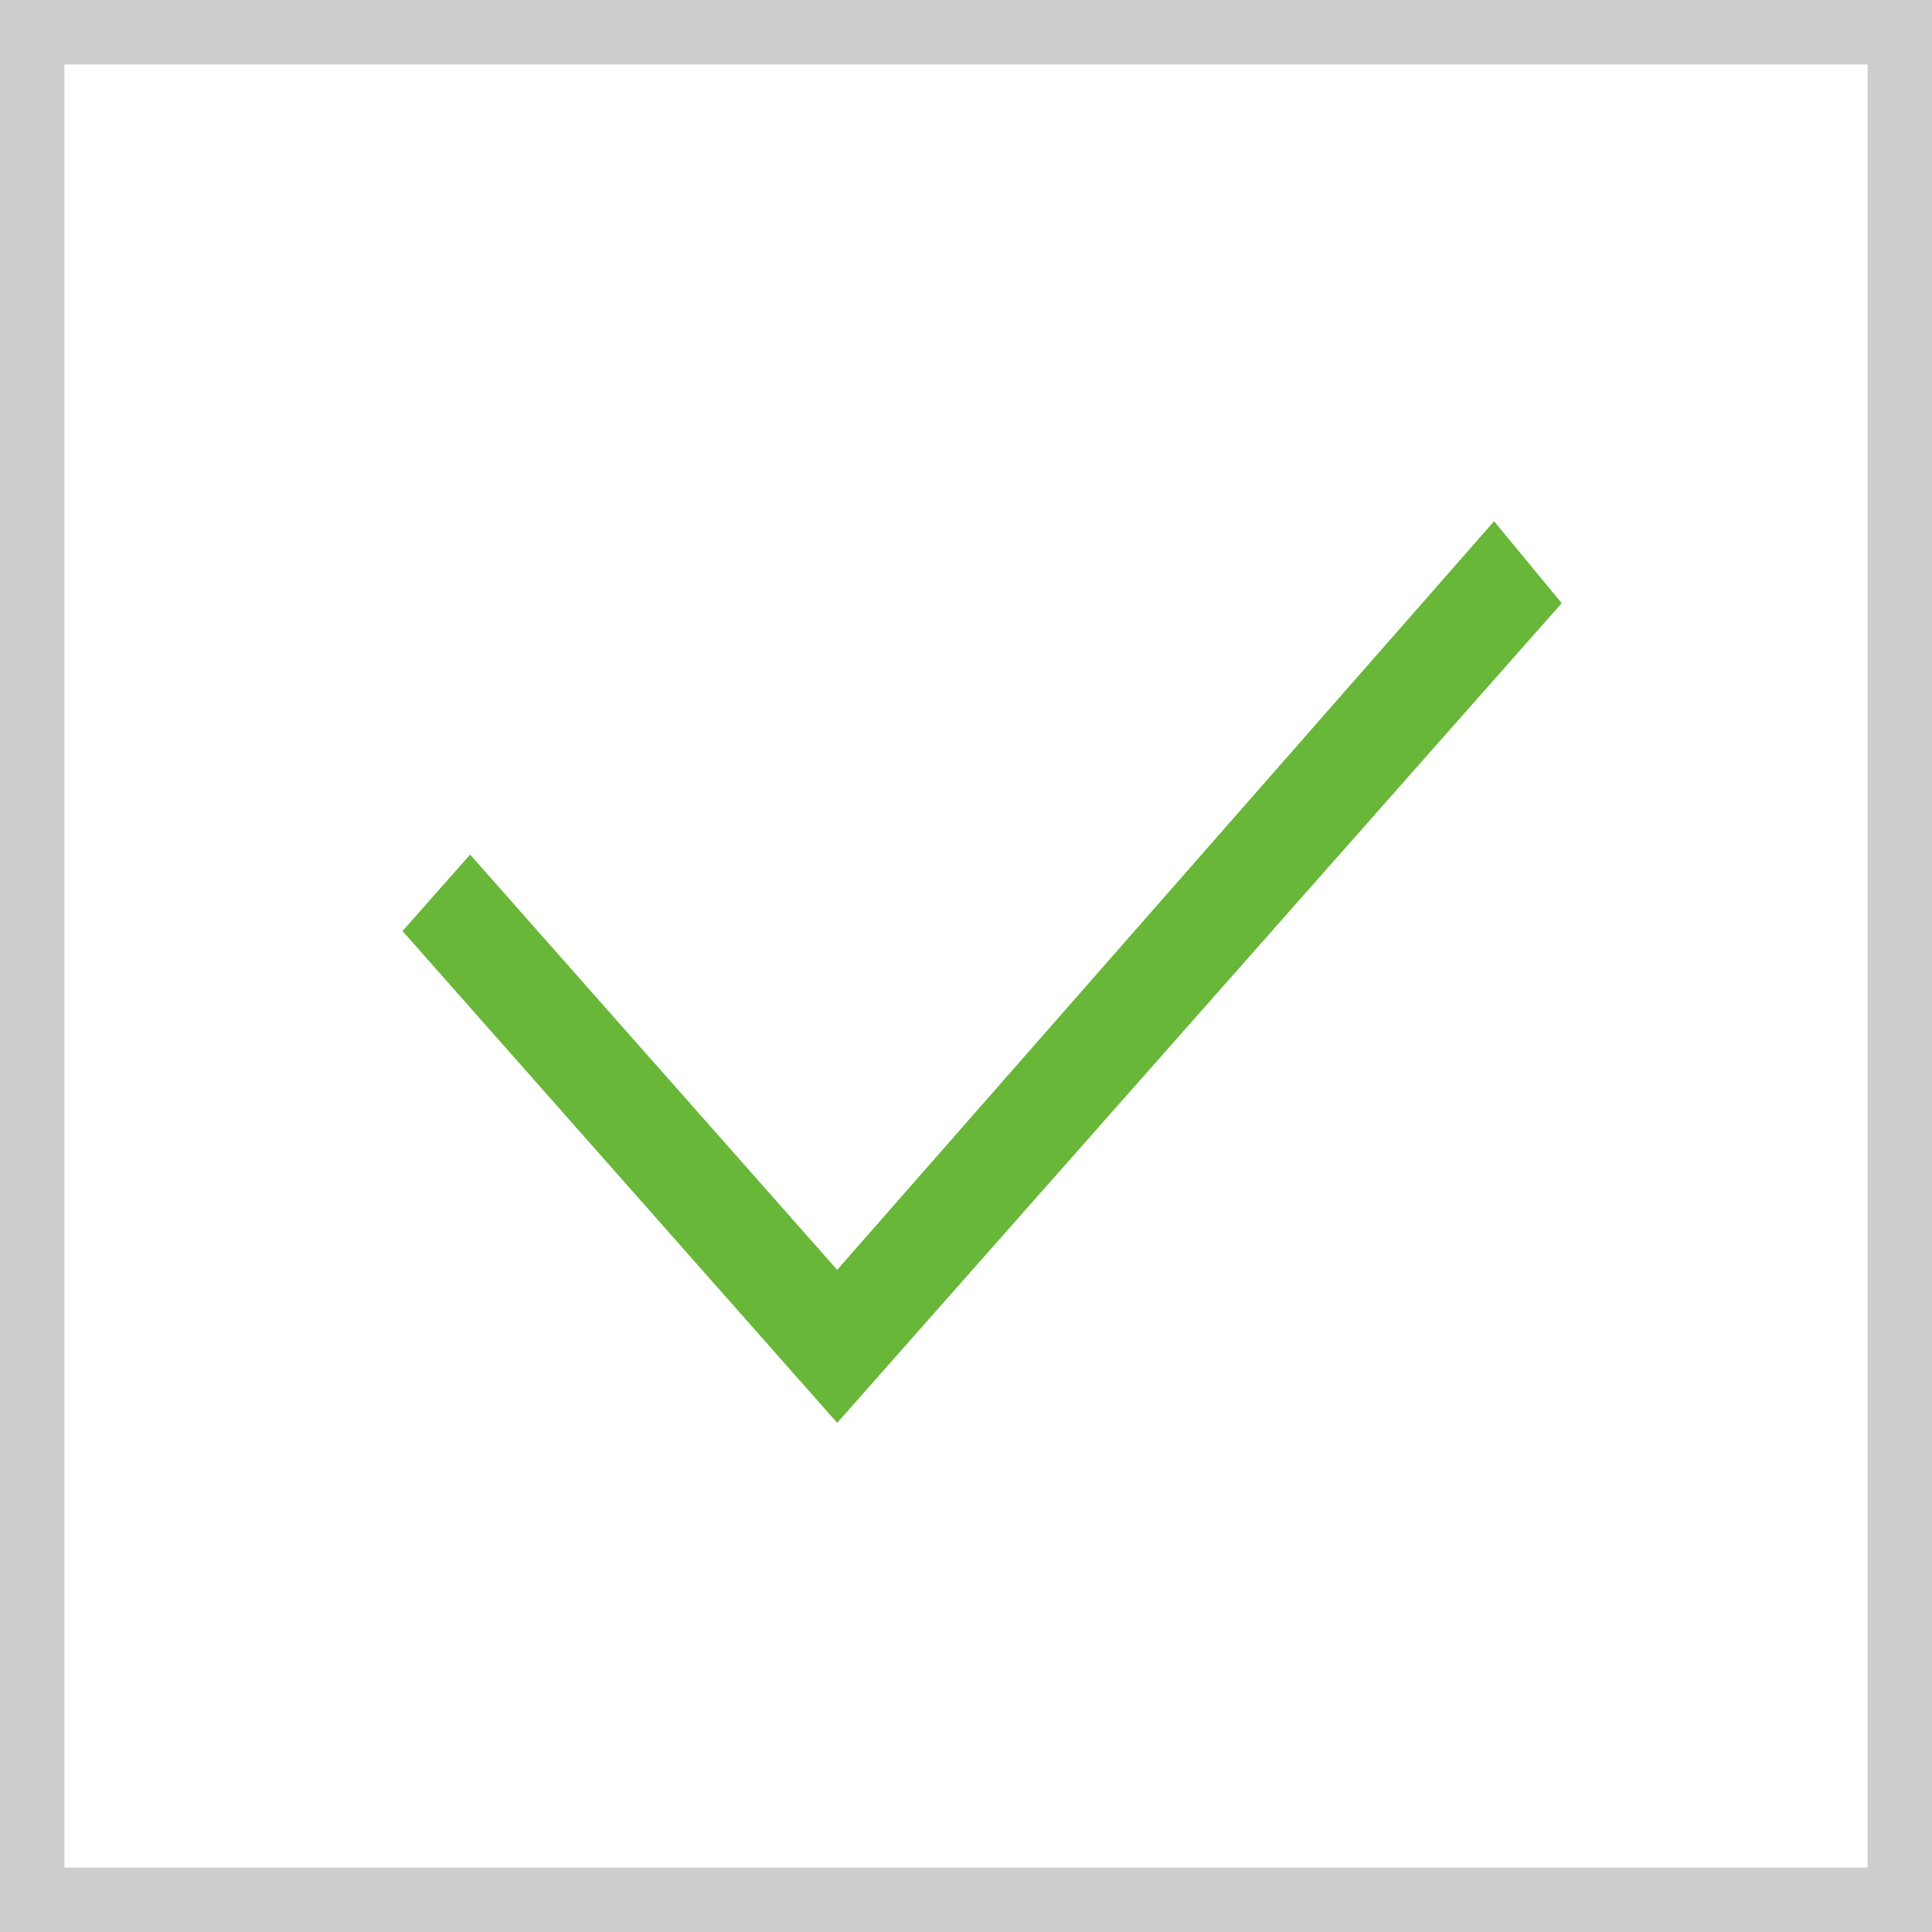
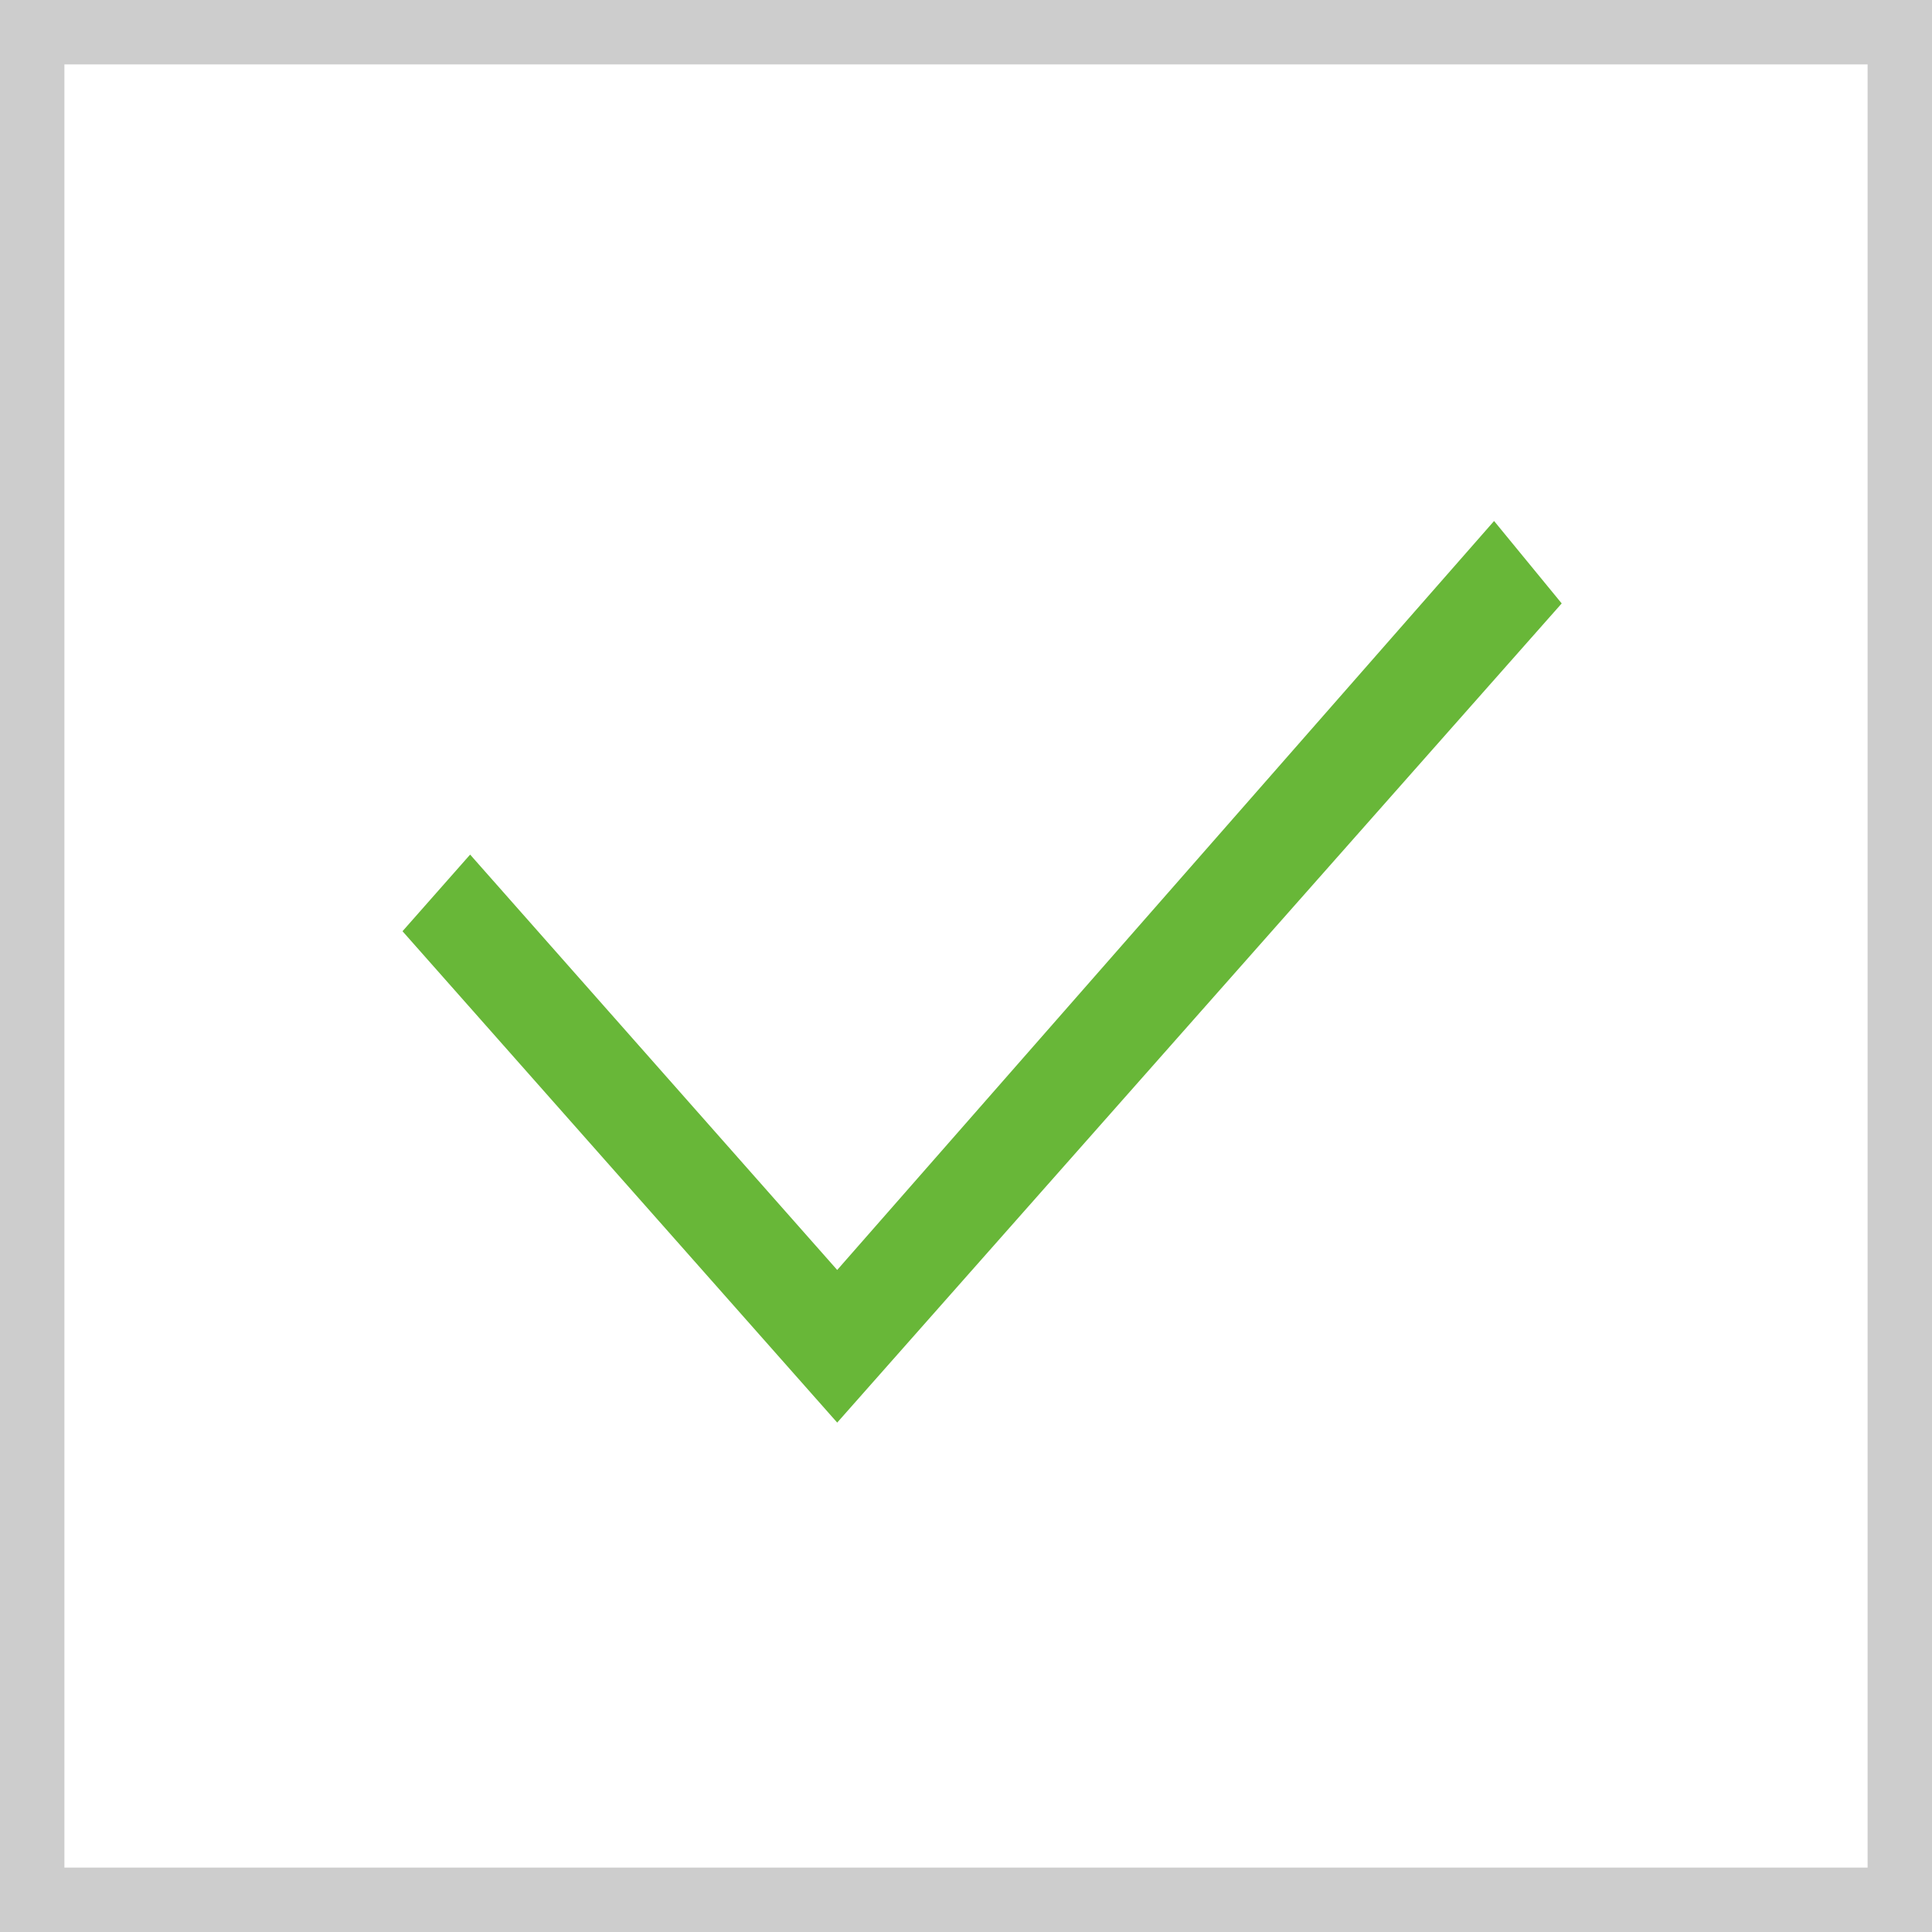
- <svg xmlns="http://www.w3.org/2000/svg" width="30" height="30" viewBox="0 0 30 30" fill="none">
-   <rect width="30" height="30" fill="#E5E5E5" />
+ <svg xmlns="http://www.w3.org/2000/svg" width="30" height="30" fill="none">
+   <path fill="#E5E5E5" d="M0 0h30v30H0z" />
  <g clip-path="url(#clip0)">
-     <rect width="320" height="2333" transform="translate(-20 -1321)" fill="white" />
-     <rect x="0.5" y="0.5" width="29" height="29" stroke="#CDCDCD" />
-     <path d="M13 19.718L7.3 13.27L6.25 14.457L13 22.094L24.25 9.366L23.2 8.094L13 19.718Z" fill="#68B738" />
+     <path fill="#fff" d="M-20-1321h320v2333H-20z" />
+     <path stroke="#CDCDCD" d="M.5.5h29v29H.5z" />
+     <path d="M13 19.72l-5.7-6.45-1.05 1.19L13 22.09 24.25 9.37 23.2 8.09 13 19.72z" fill="#68B738" />
  </g>
  <defs>
    <clipPath id="clip0">
-       <rect width="320" height="2333" fill="white" transform="translate(-20 -1321)" />
+       <path fill="#fff" transform="translate(-20 -1321)" d="M0 0h320v2333H0z" />
    </clipPath>
  </defs>
</svg>
